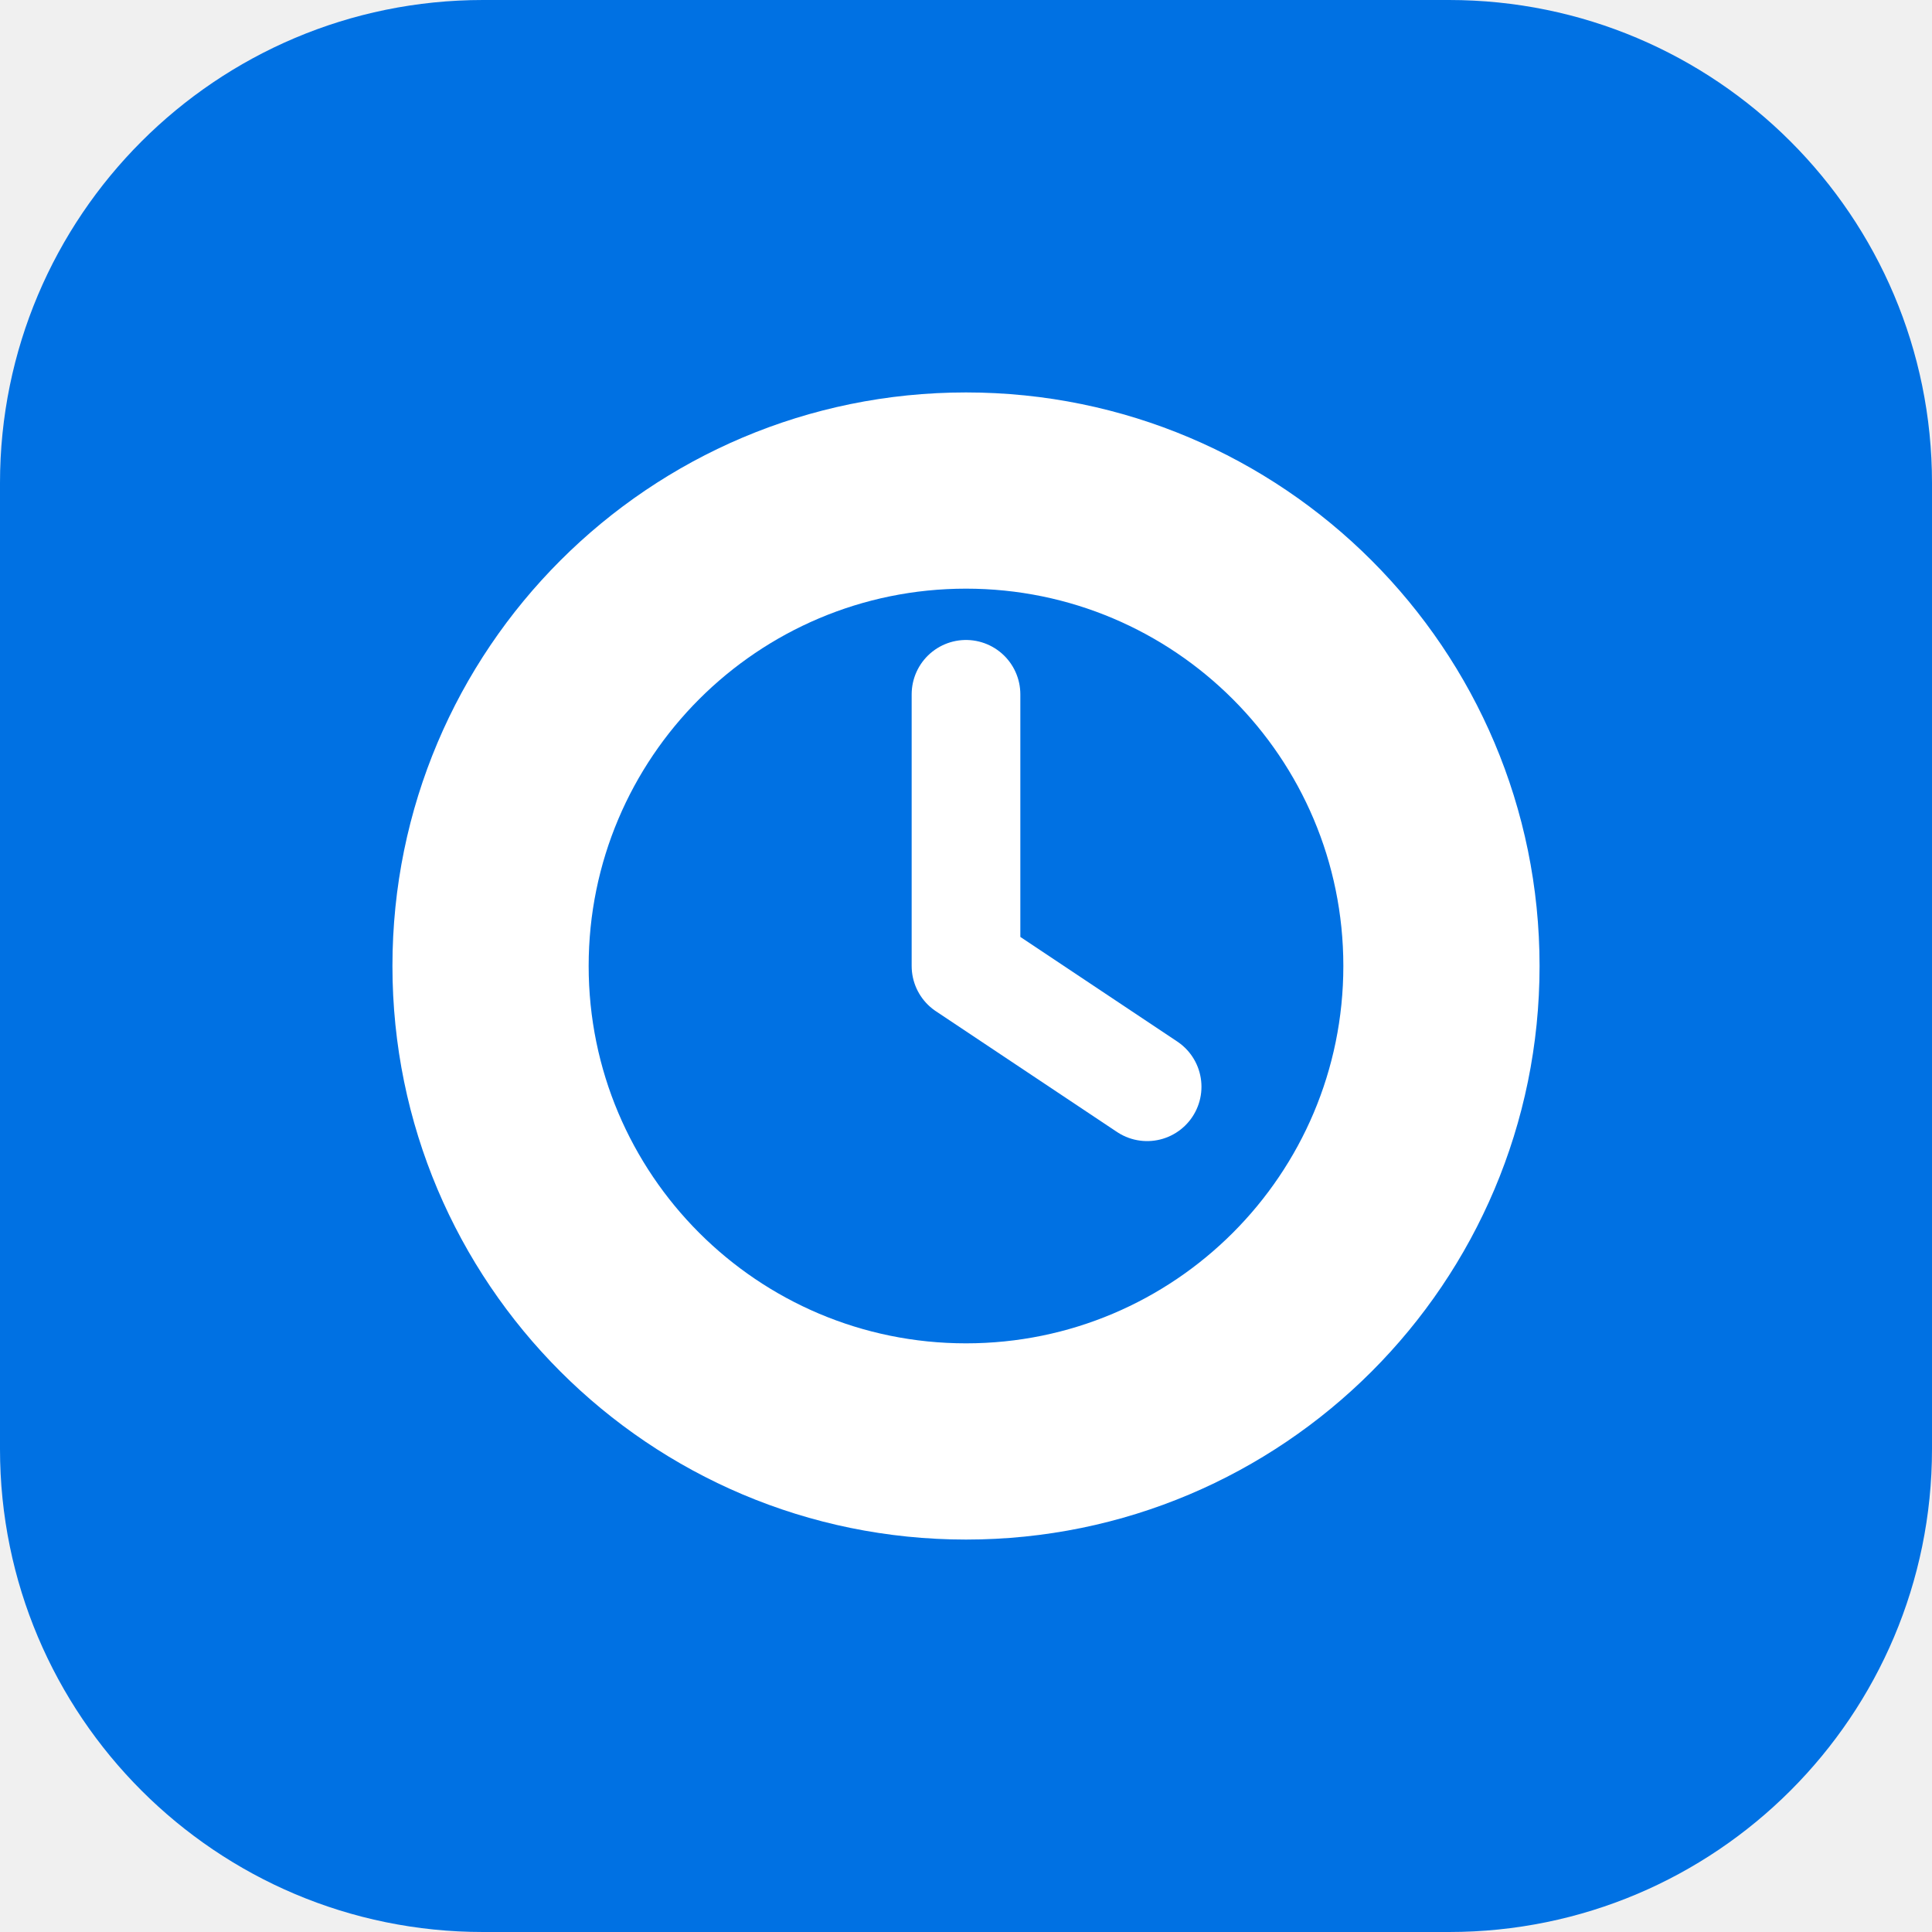
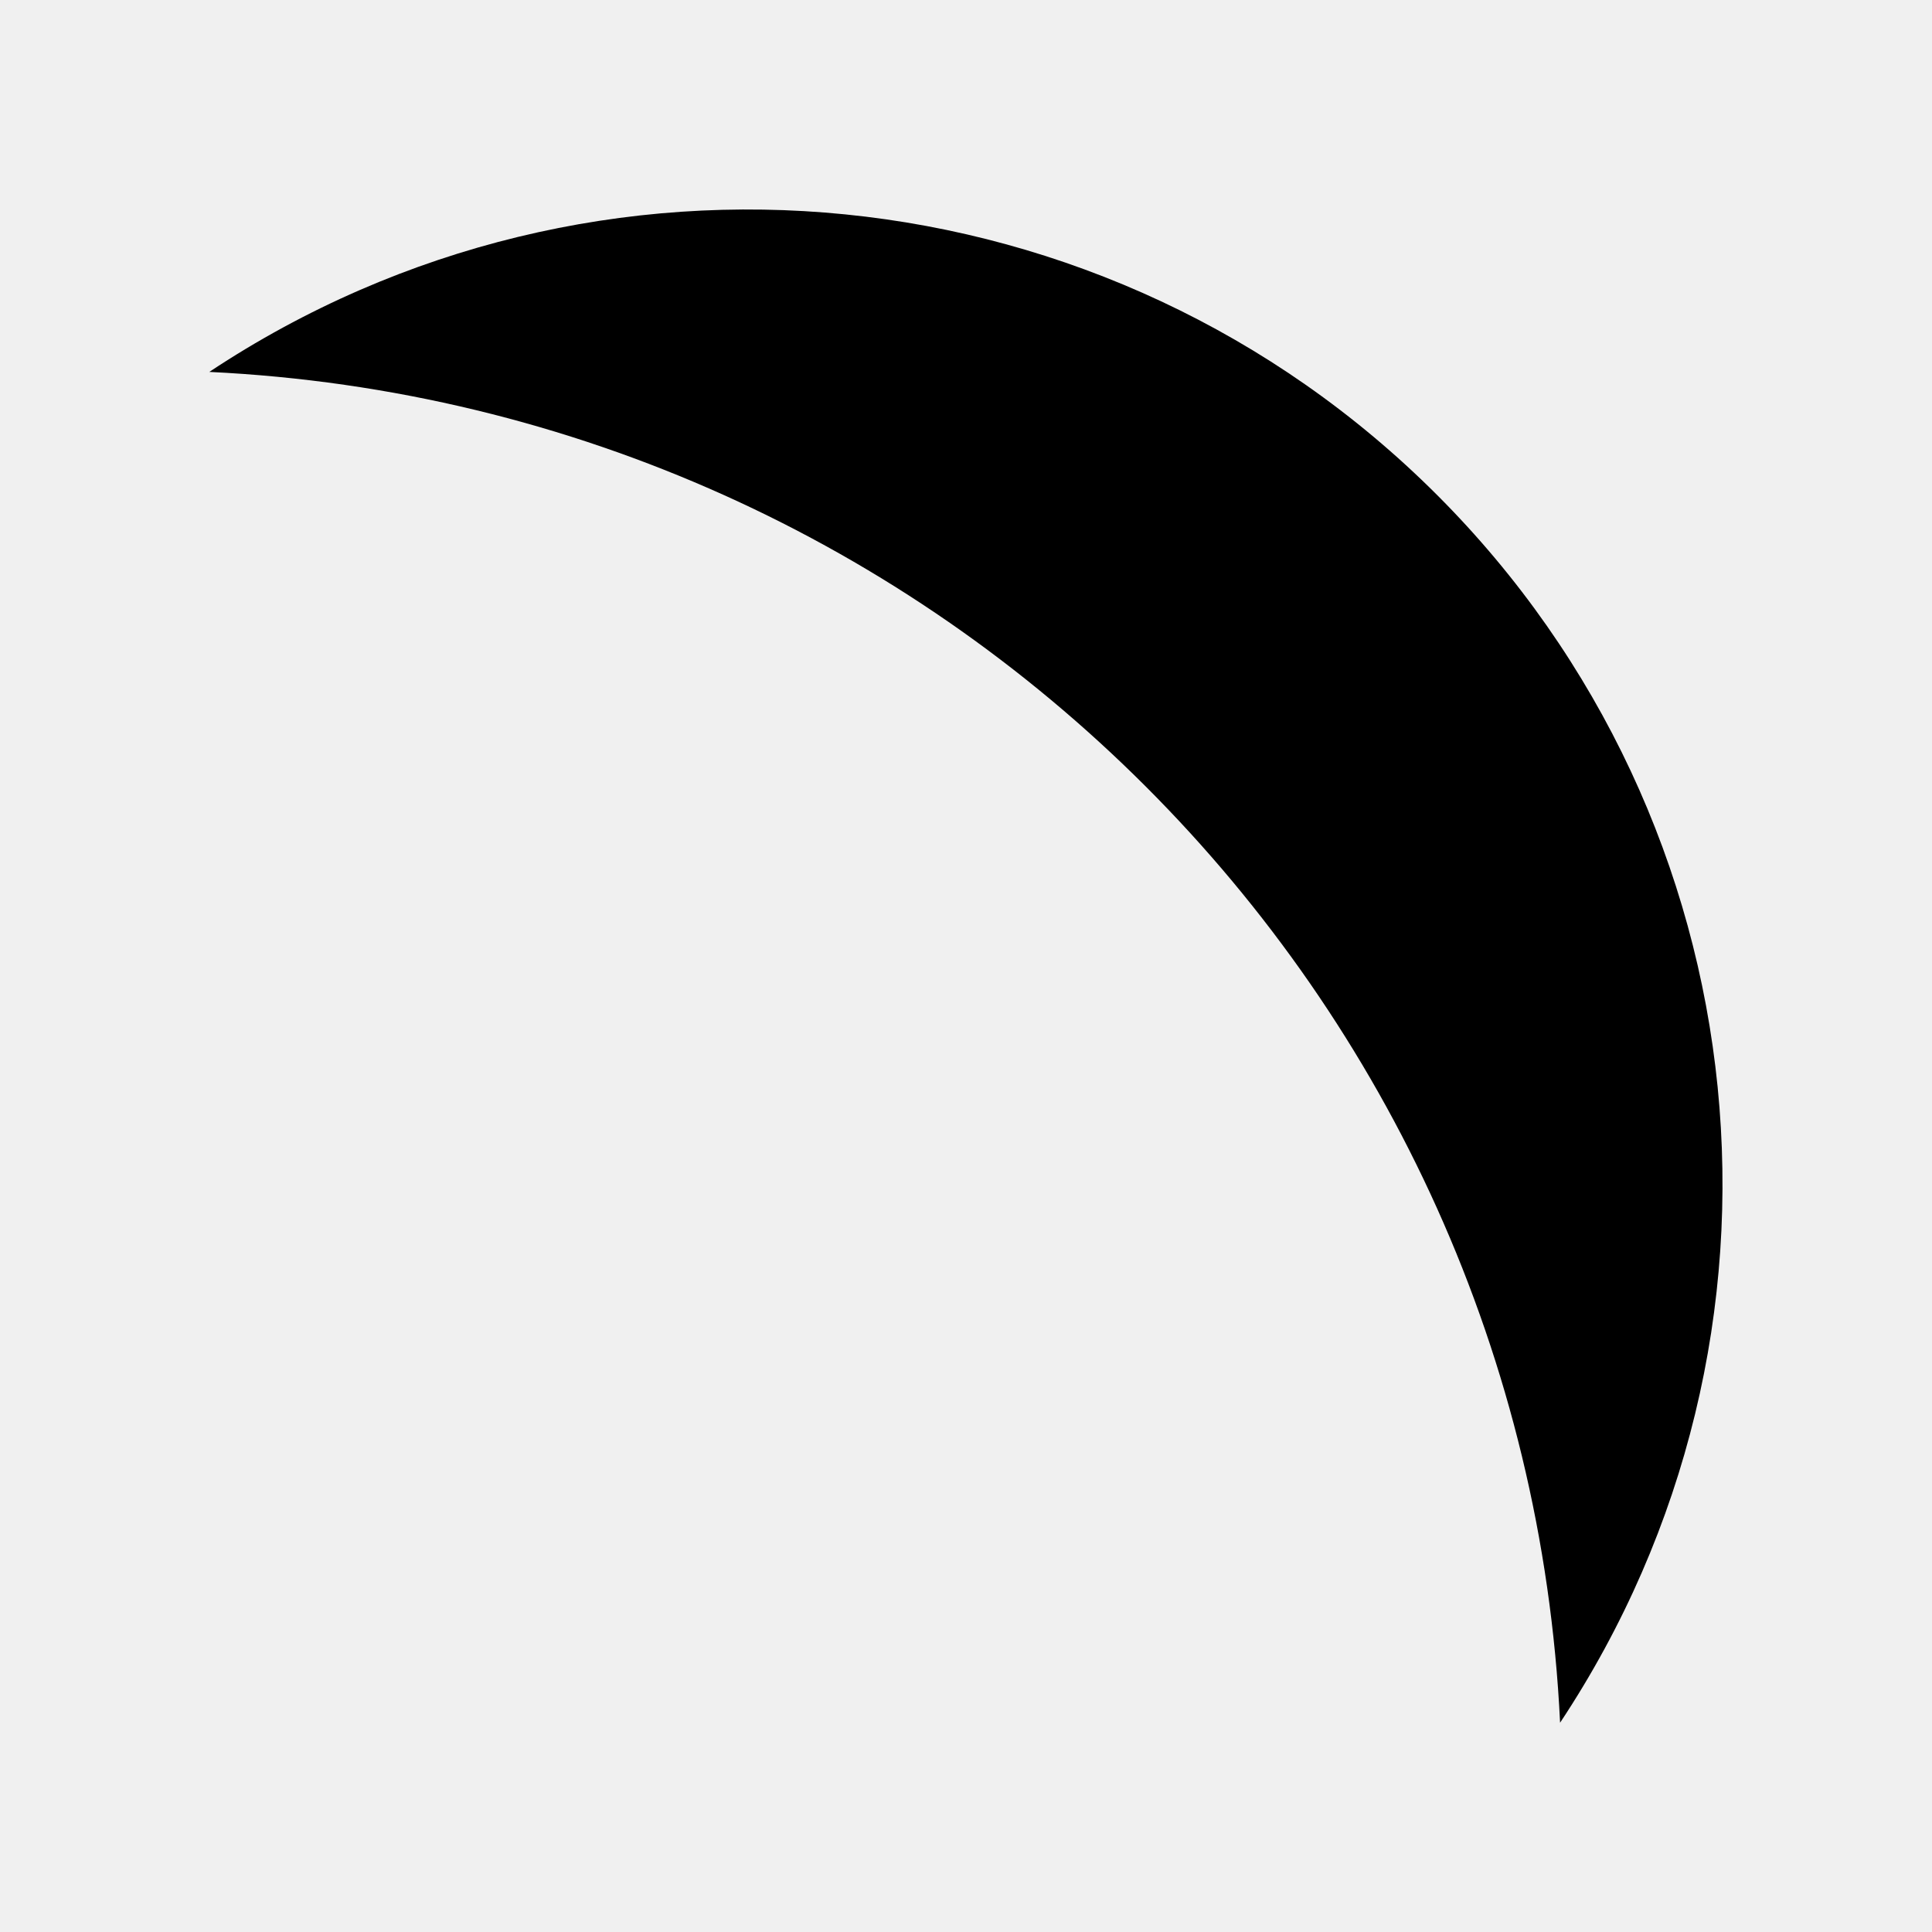
- <svg xmlns="http://www.w3.org/2000/svg" viewBox="0 0 64 64" role="img" aria-label="deUrge">
-   <rect width="64" height="64" rx="16" fill="#0071E3" />
-   <path d="M32 13a19 19 0 1 0 0 38 19 19 0 0 0 0-38Zm0 6.5a12.5 12.5 0 1 1 0 25 12.5 12.5 0 0 1 0-25Z" fill="#fff" />
-   <path d="M32 23v9l6 4" stroke="#fff" stroke-width="3.6" stroke-linecap="round" stroke-linejoin="round" fill="none" />
+ <svg xmlns="http://www.w3.org/2000/svg" viewBox="0 0 120 120" role="img" aria-label="deUrge">
+   <style>.m{fill:#000}@media(prefers-color-scheme:dark){.m{fill:#fff}}</style>
+   <path d="M13.00,23.10A60.53 60.53 0 0 1 96.90,107.00A88.24 88.24 0 0 0 13.00,23.10Z" fill="#000" class="m" />
</svg>
